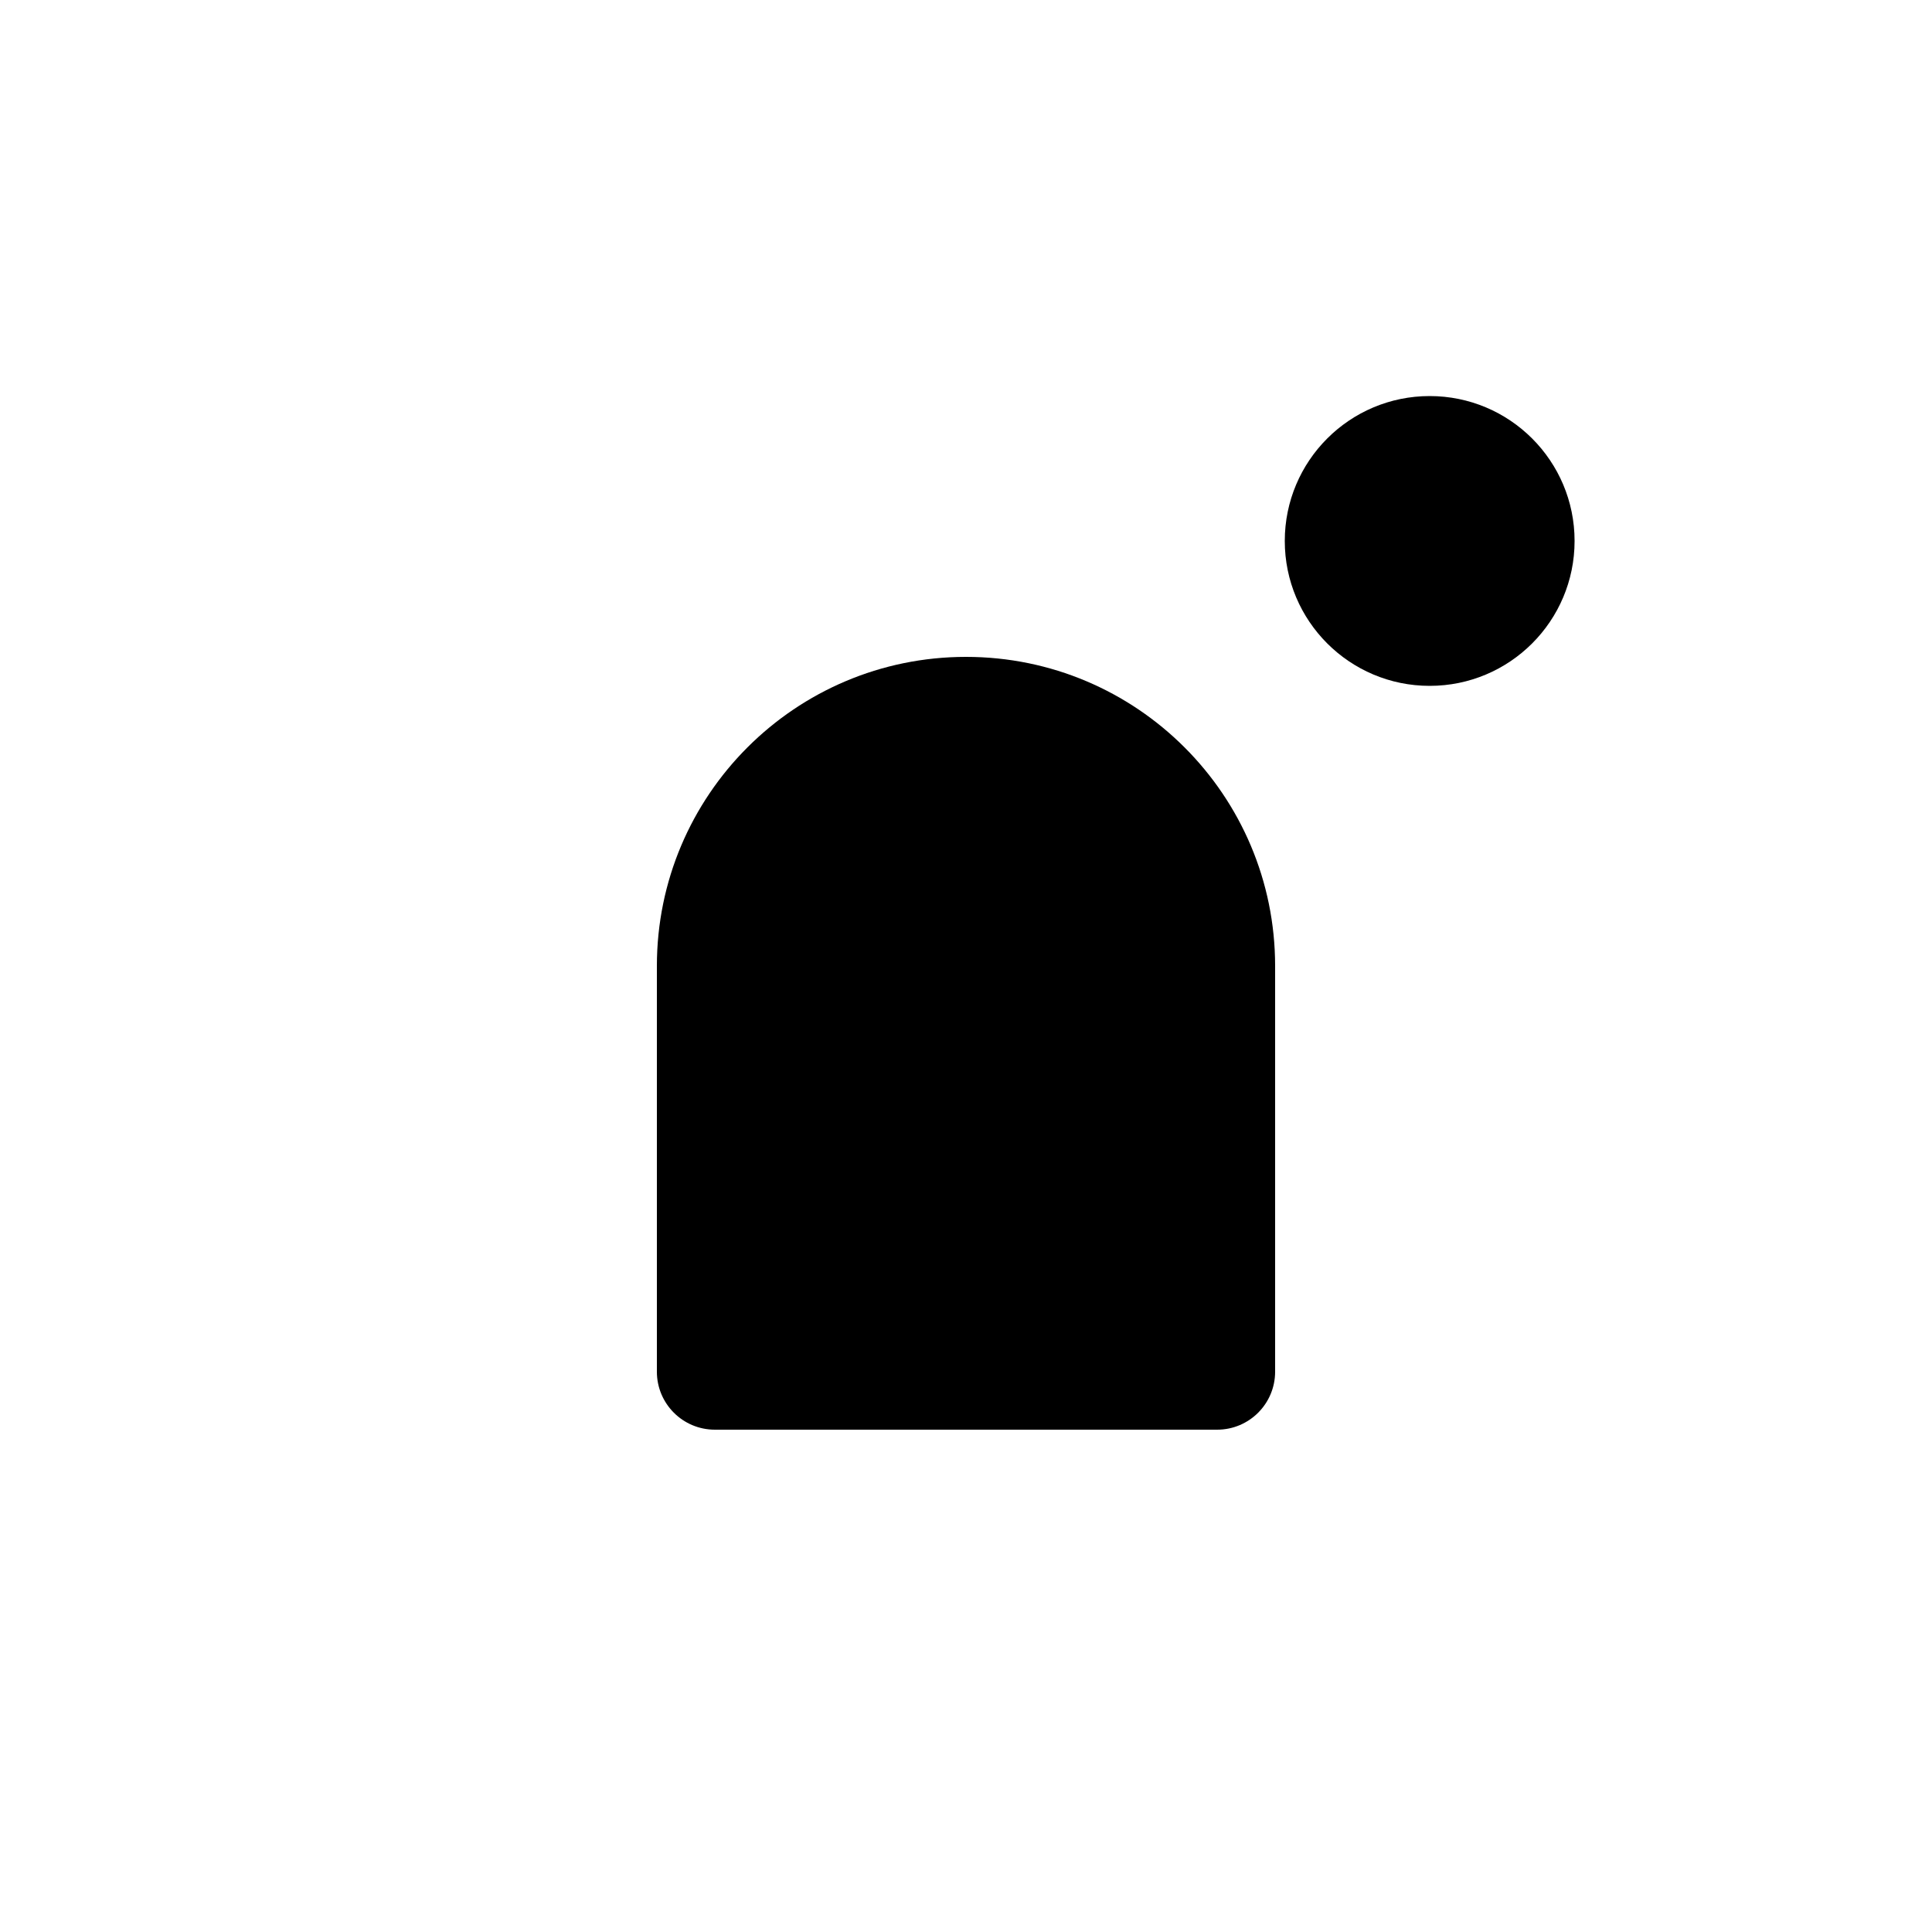
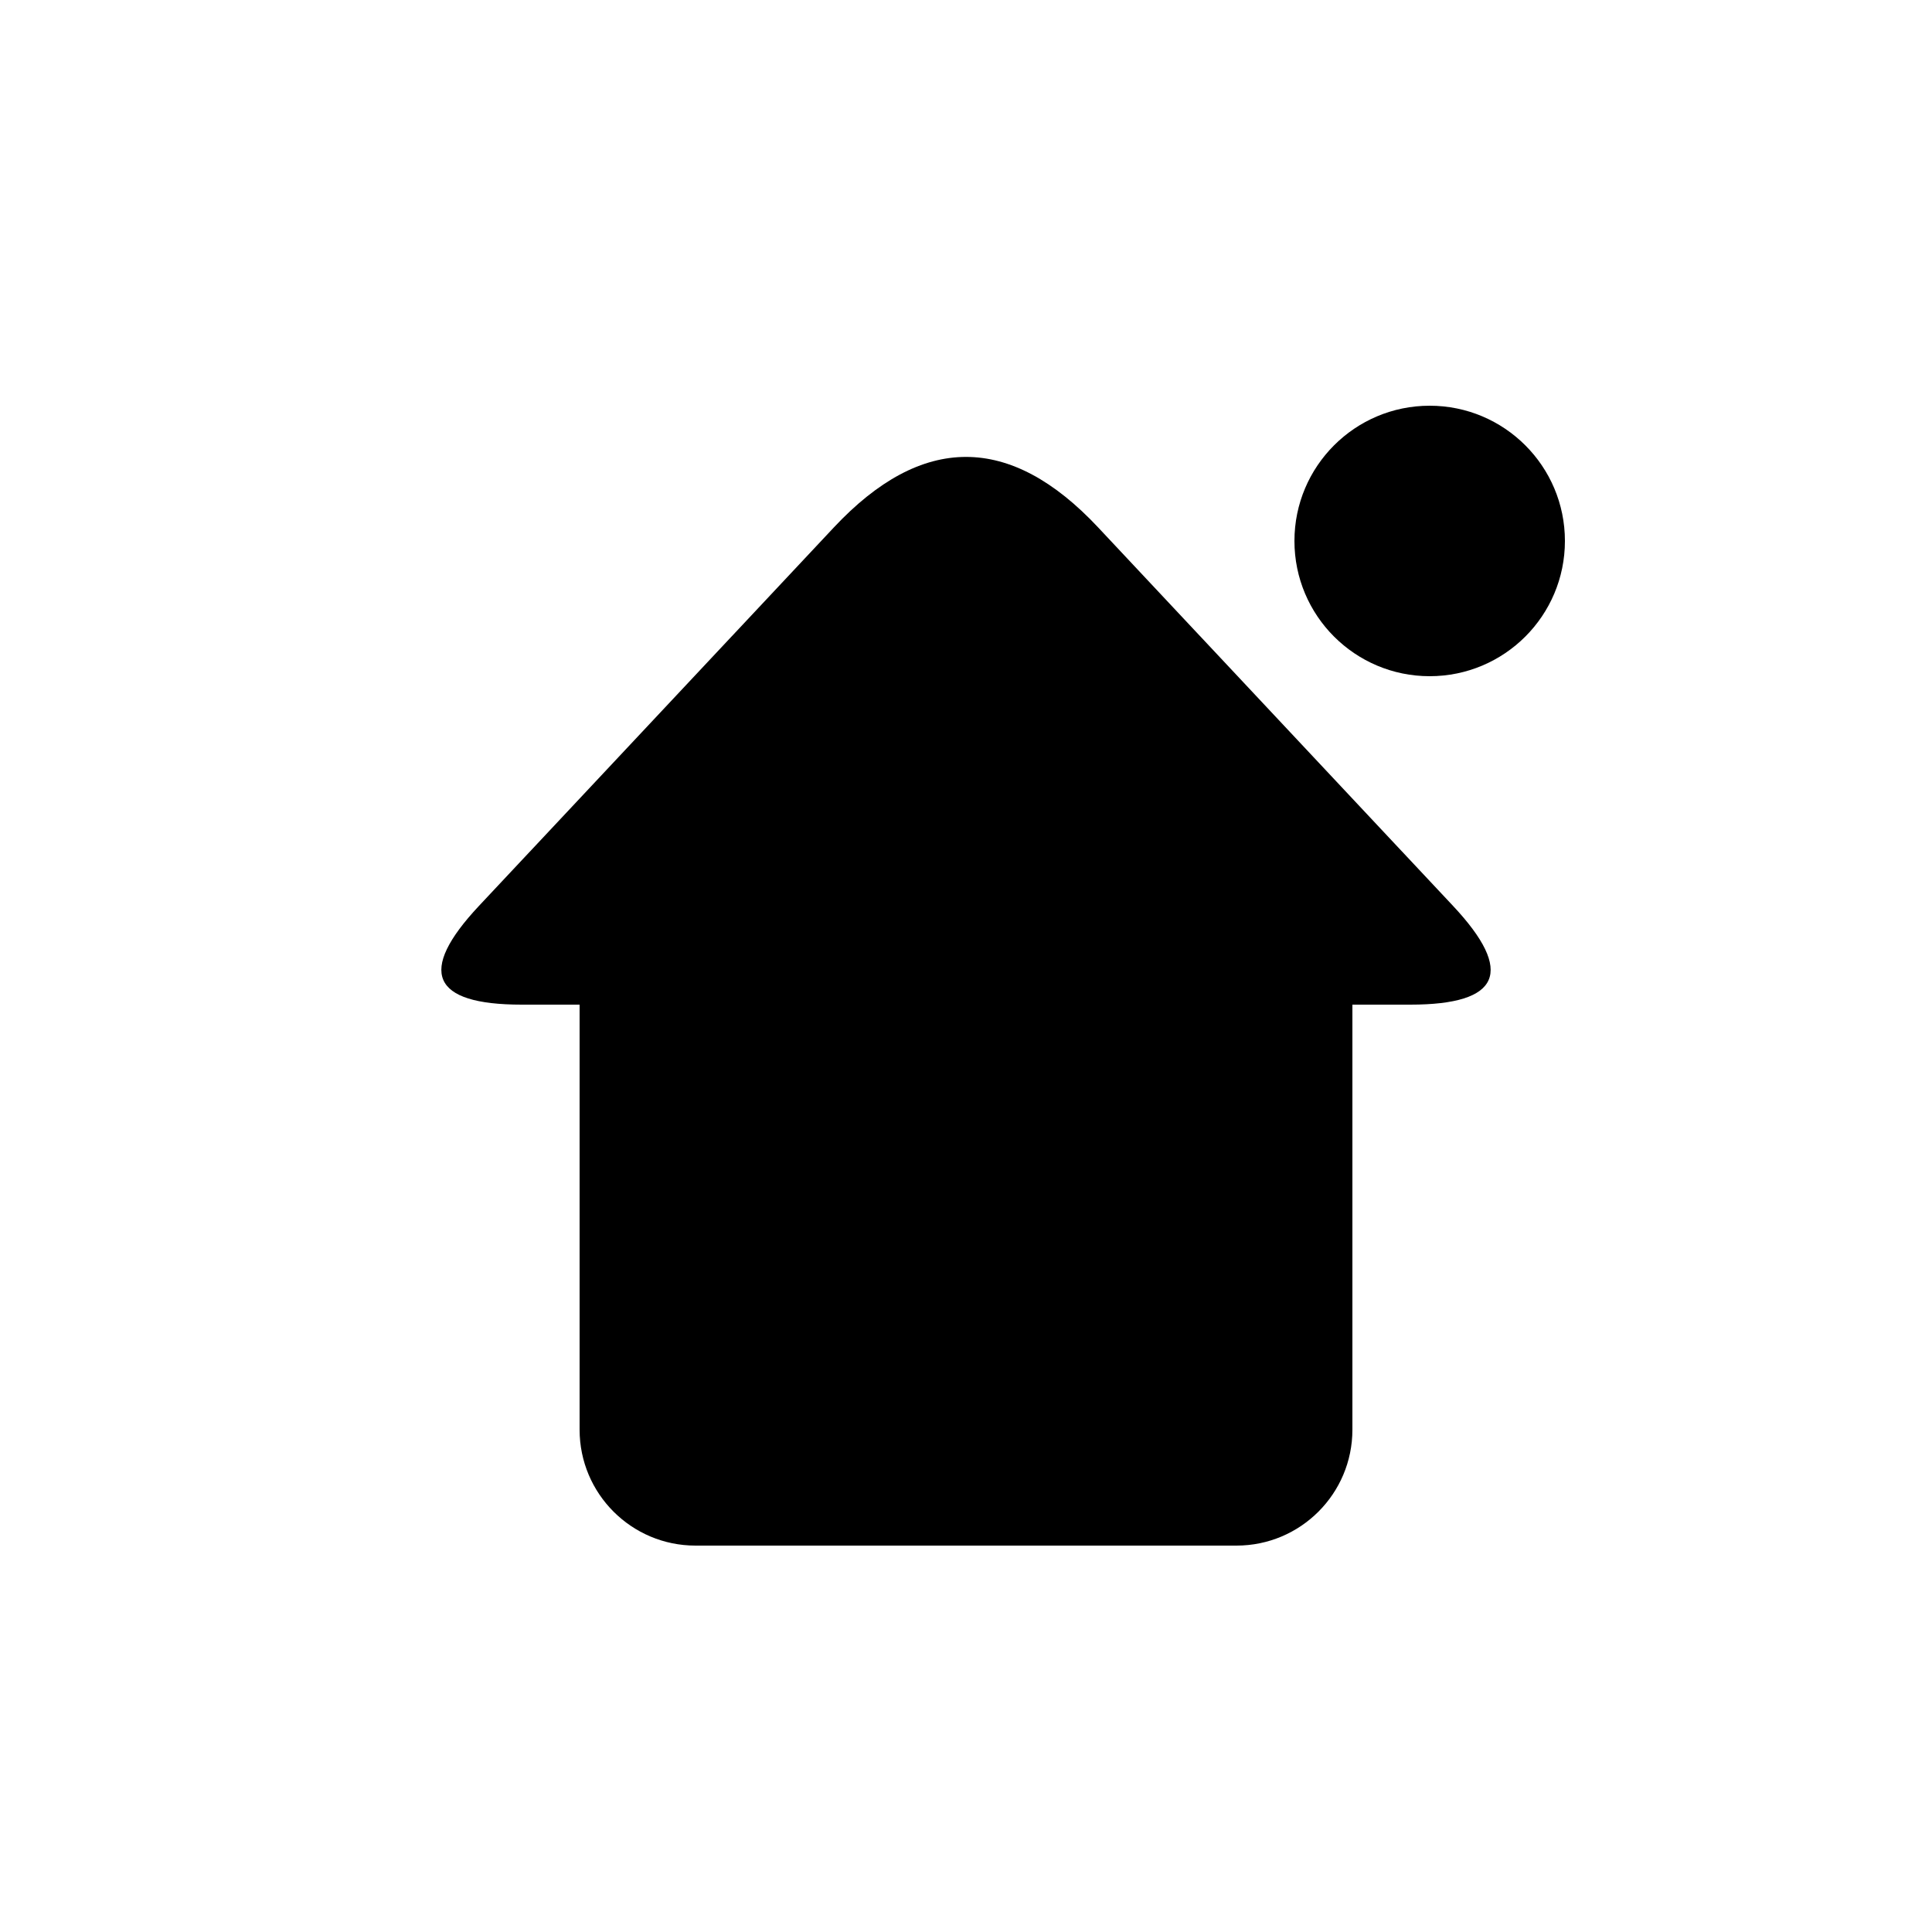
<svg xmlns="http://www.w3.org/2000/svg" viewBox="0 0 100 100">
  <g fill="currentColor">
-     <path d="M34,50 L66,50 L66,71 A3,3 0 0 1 63,74 L37,74 A3,3 0 0 1 34,71 Z" />
-     <circle cx="50" cy="50" r="16" />
-     <circle cx="74" cy="28" r="7.5" />
+     <path d="M56.84,27.3 L75.21,46.89 Q80,52 73,52 L27,52 Q20,52 24.79,46.89 L43.16,27.3 Q50,20 56.84,27.3 Z" />
+     <path d="M30,52 L70,52 L70,74 A6,6 0 0 1 64,80 L36,80 A6,6 0 0 1 30,74 Z" />
+     <circle cx="74" cy="28" r="7" />
  </g>
</svg>
